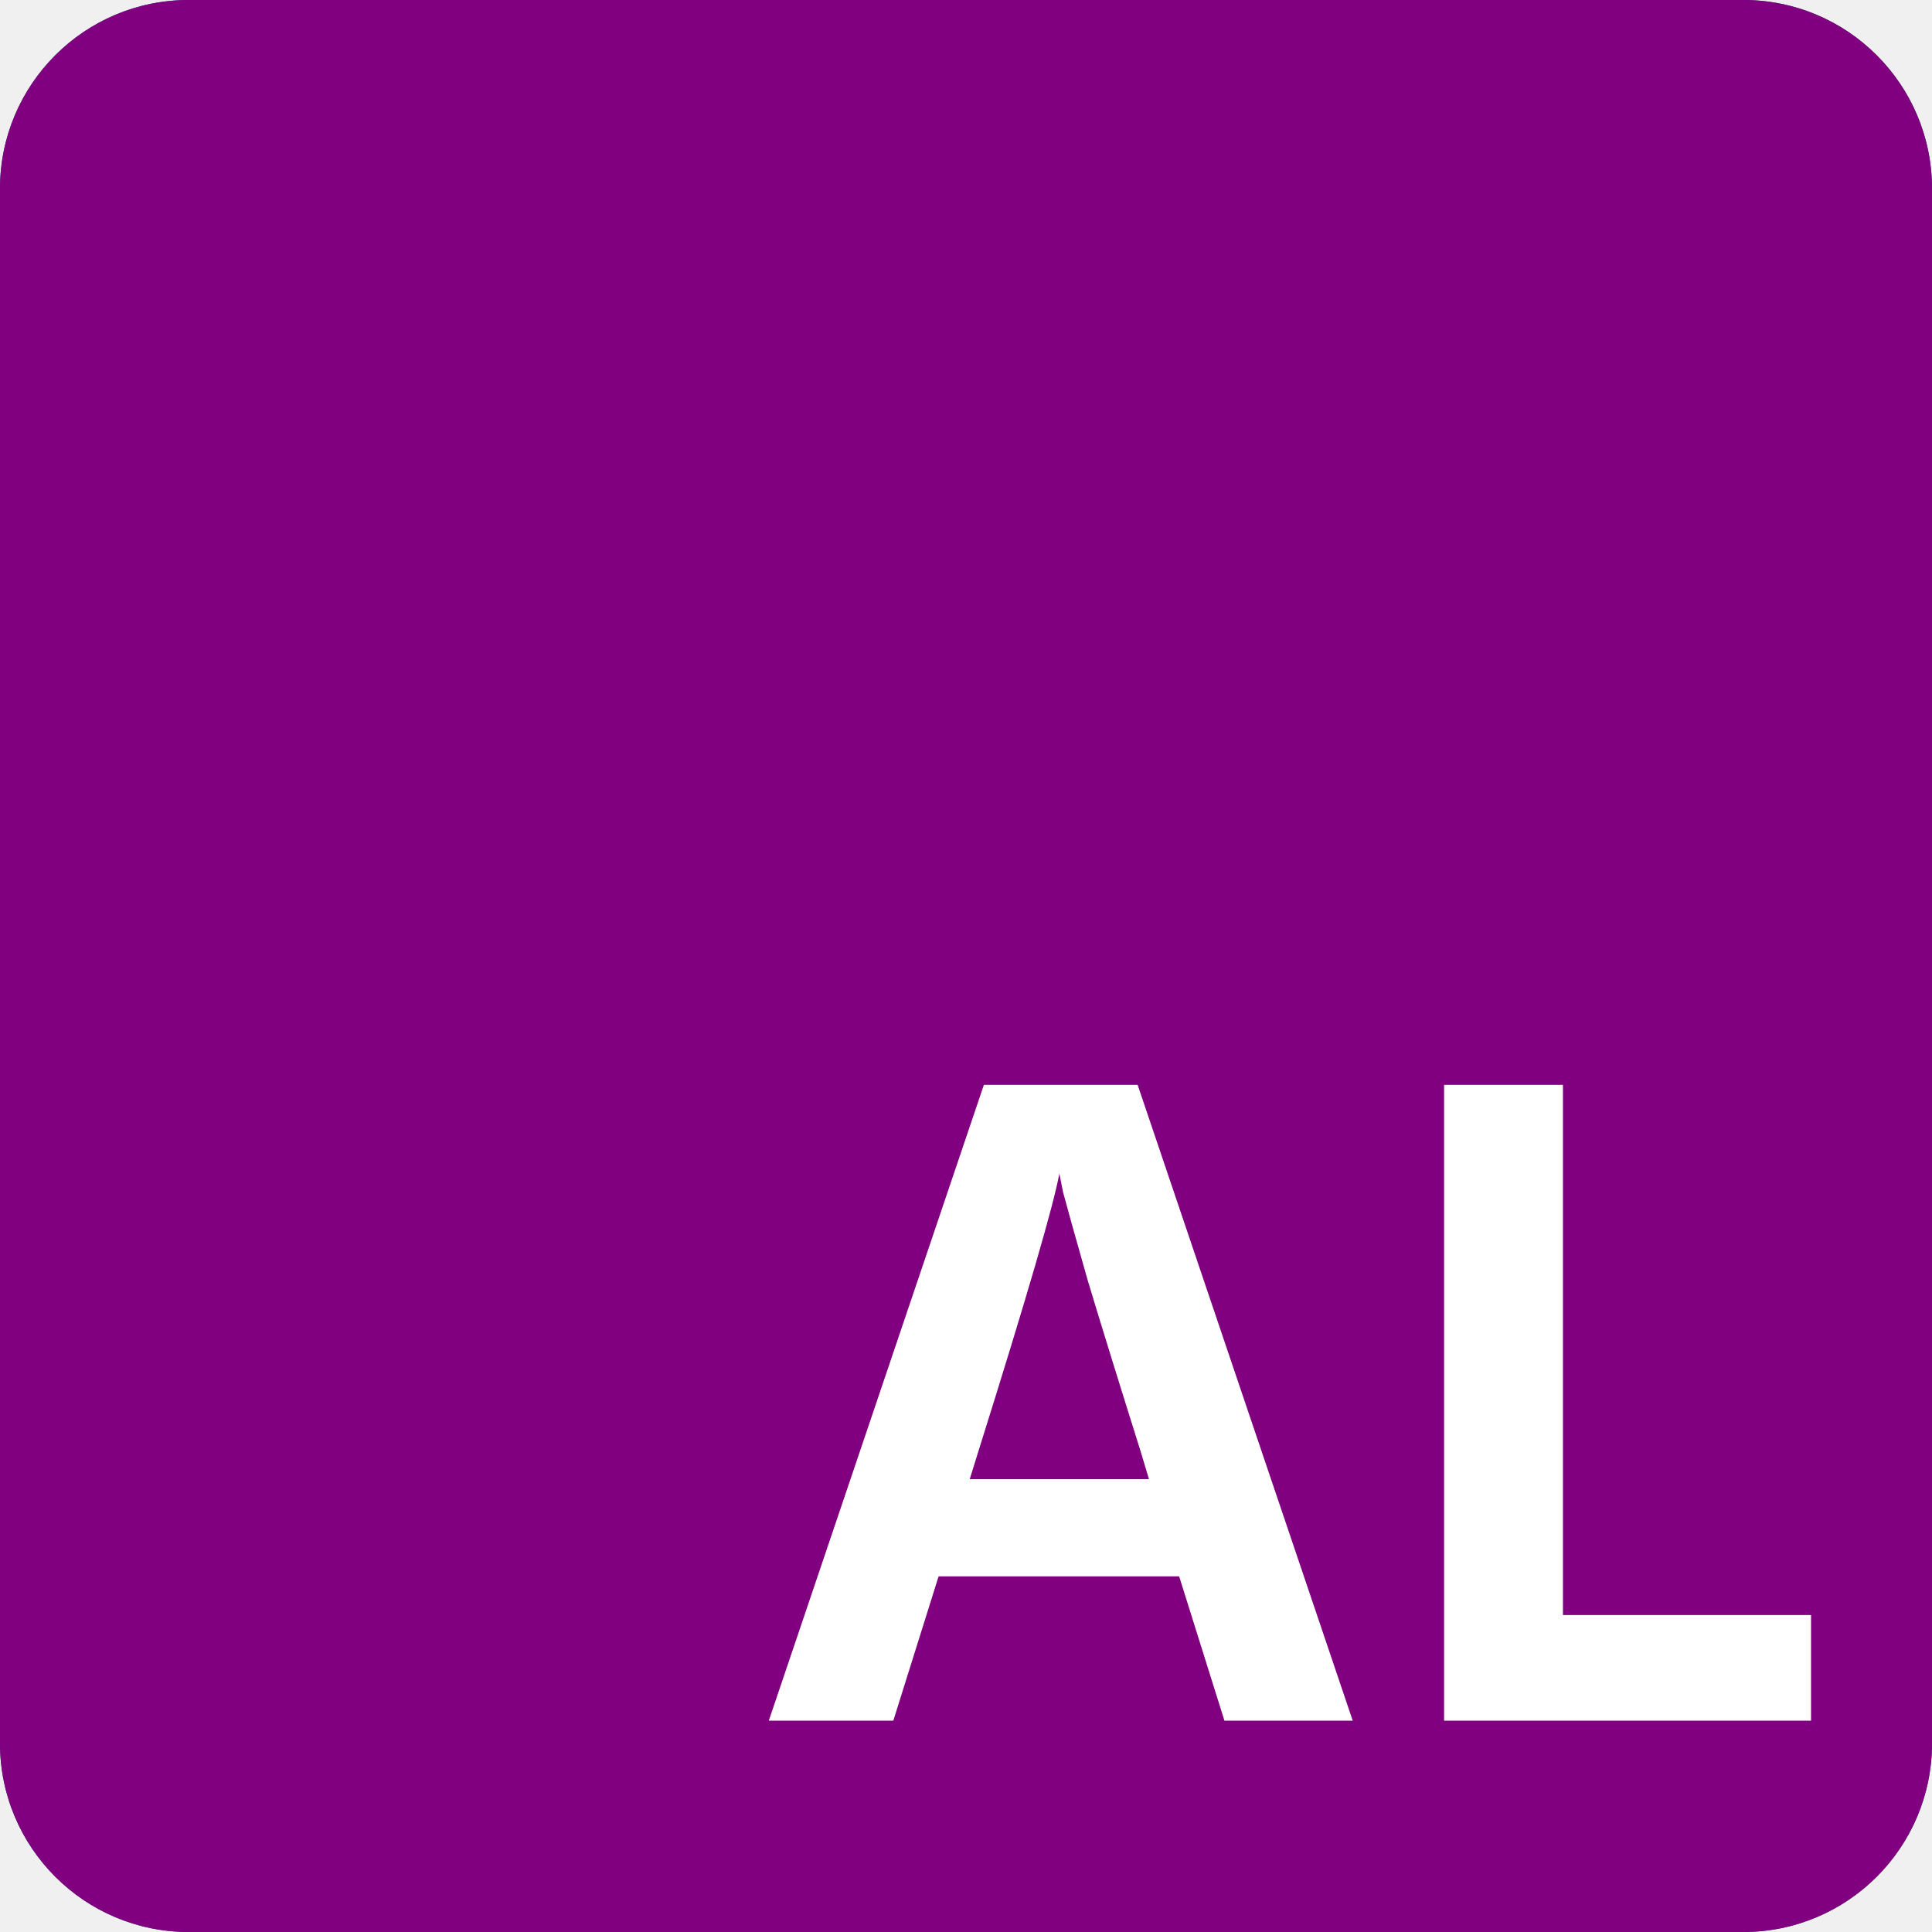
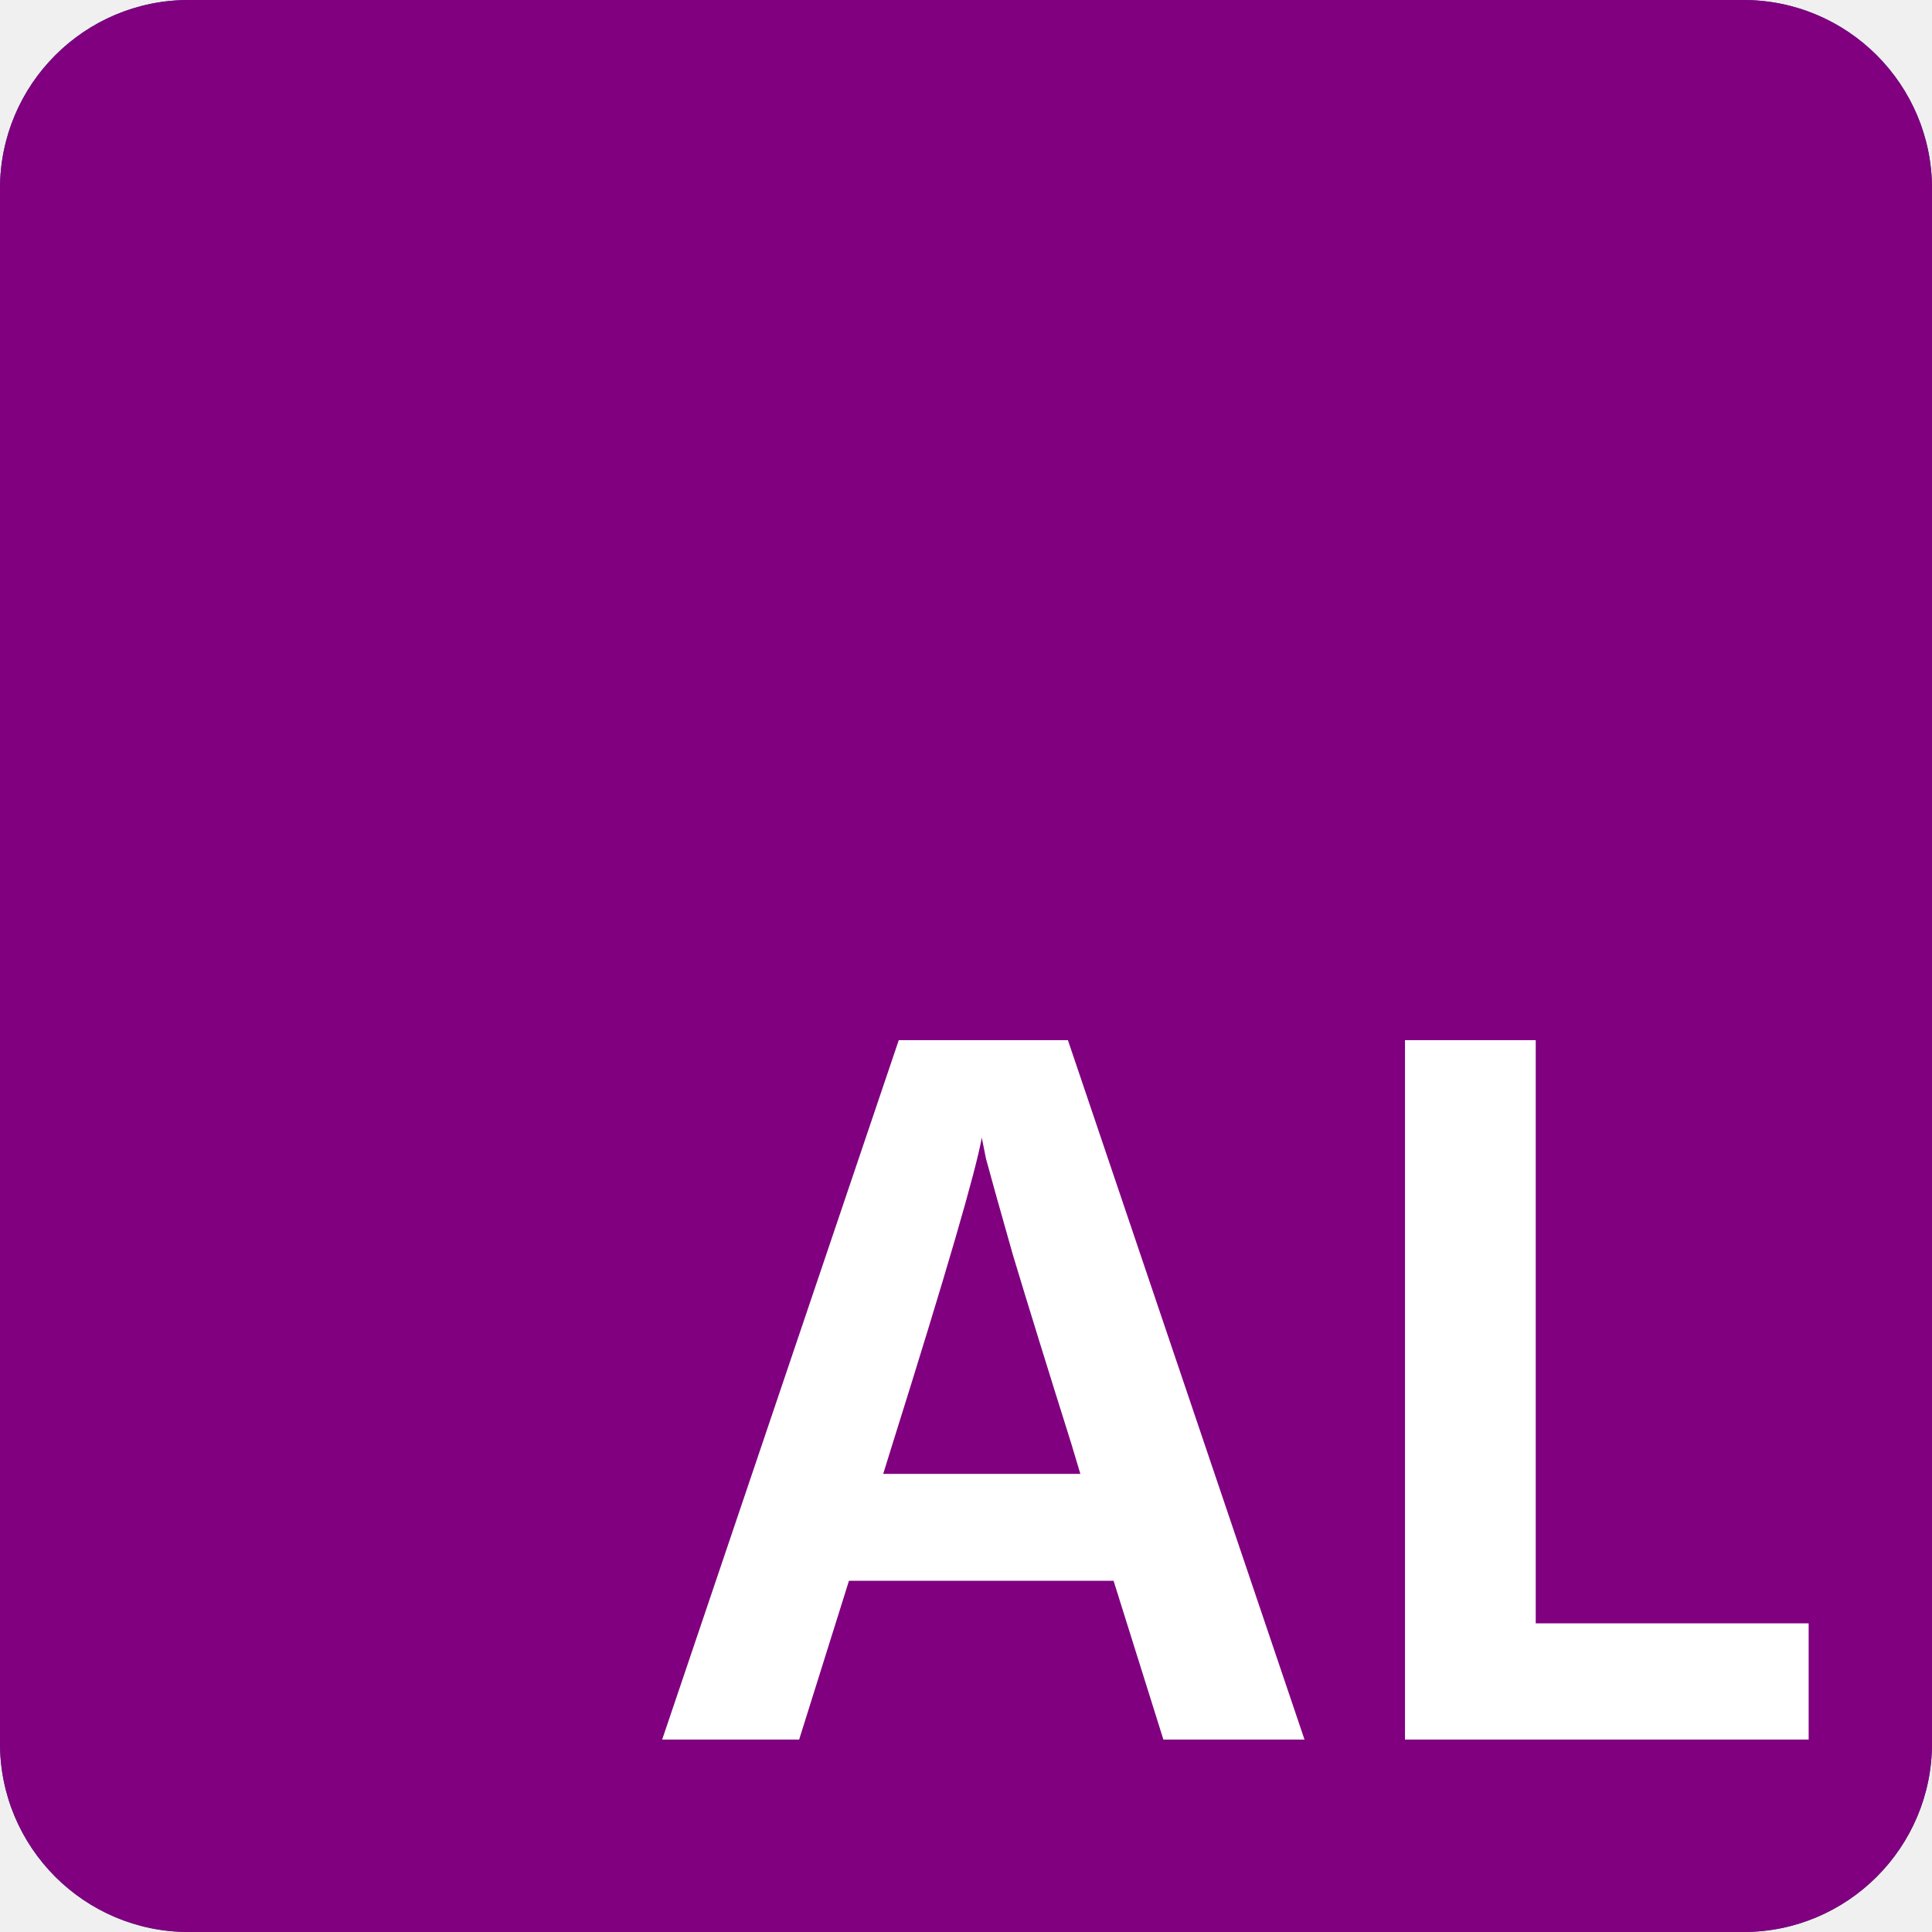
<svg xmlns="http://www.w3.org/2000/svg" width="512" height="512" viewBox="0 0 512 512" fill="none">
  <rect width="512" height="512" rx="50" fill="#204D66" />
-   <path d="M217.599 467H102.225V273.562H216.451V303.123H138.674V355.644H207.841V384.918H138.674V437.439H217.599V467ZM286.571 467H250.409L265.907 273.562H307.235L333.639 343.877C338.231 355.74 342.536 367.602 346.554 379.465C350.572 391.136 353.442 399.842 355.164 405.582L357.747 414.479C363.678 394.58 371.905 371.046 382.429 343.877L409.407 273.562H450.735L469.677 467H433.515L426.627 391.519L421.461 323.787C414.573 343.494 406.345 366.072 396.779 391.519L369.801 464.13H345.119L318.715 391.519L296.042 324.648C296.042 334.023 294.798 356.314 292.311 391.519L286.571 467Z" fill="white" />
+   <path d="M228.833 461H118.283V275.65H227.733V303.975H153.208V354.3H219.483V382.35H153.208V432.675H228.833V461ZM294.921 461H260.271L275.121 275.65H314.721L340.021 343.025C344.421 354.392 348.546 365.758 352.396 377.125C356.246 388.308 358.996 396.65 360.646 402.15L363.121 410.675C368.805 391.608 376.688 369.058 386.771 343.025L412.621 275.65H452.221L470.371 461H435.721L429.121 388.675L424.171 323.775C417.571 342.658 409.688 364.292 400.521 388.675L374.671 458.25H351.021L325.721 388.675L303.996 324.6C303.996 333.583 302.805 354.942 300.421 388.675L294.921 461Z" fill="white" />
  <rect width="512" height="512" rx="50" fill="#800080" />
-   <path d="M259.238 384.75L256.988 392H304.488L302.238 384.5C296.572 366.5 291.905 351.417 288.238 339.25C284.738 326.917 282.572 319.167 281.738 316L280.738 311C279.238 319.333 272.072 343.917 259.238 384.75ZM236.738 456H203.738L260.738 287.5H301.488L358.488 456H324.488L312.488 417.75H248.738L236.738 456ZM479.945 456H382.695V287.5H414.195V428H479.945V456Z" fill="white" />
+   <path d="M236.533 382.625L234.058 390.6H286.308L283.833 382.35C277.6 362.55 272.466 345.958 268.433 332.575C264.583 319.008 262.2 310.483 261.283 307L260.183 301.5C258.533 310.667 250.65 337.708 236.533 382.625ZM211.783 461H175.483L238.183 275.65H283.008L345.708 461H308.308L295.108 418.925H224.983L211.783 461ZM479.311 461H372.336V275.65H406.986V430.2H479.311V461Z" fill="white" />
</svg>
